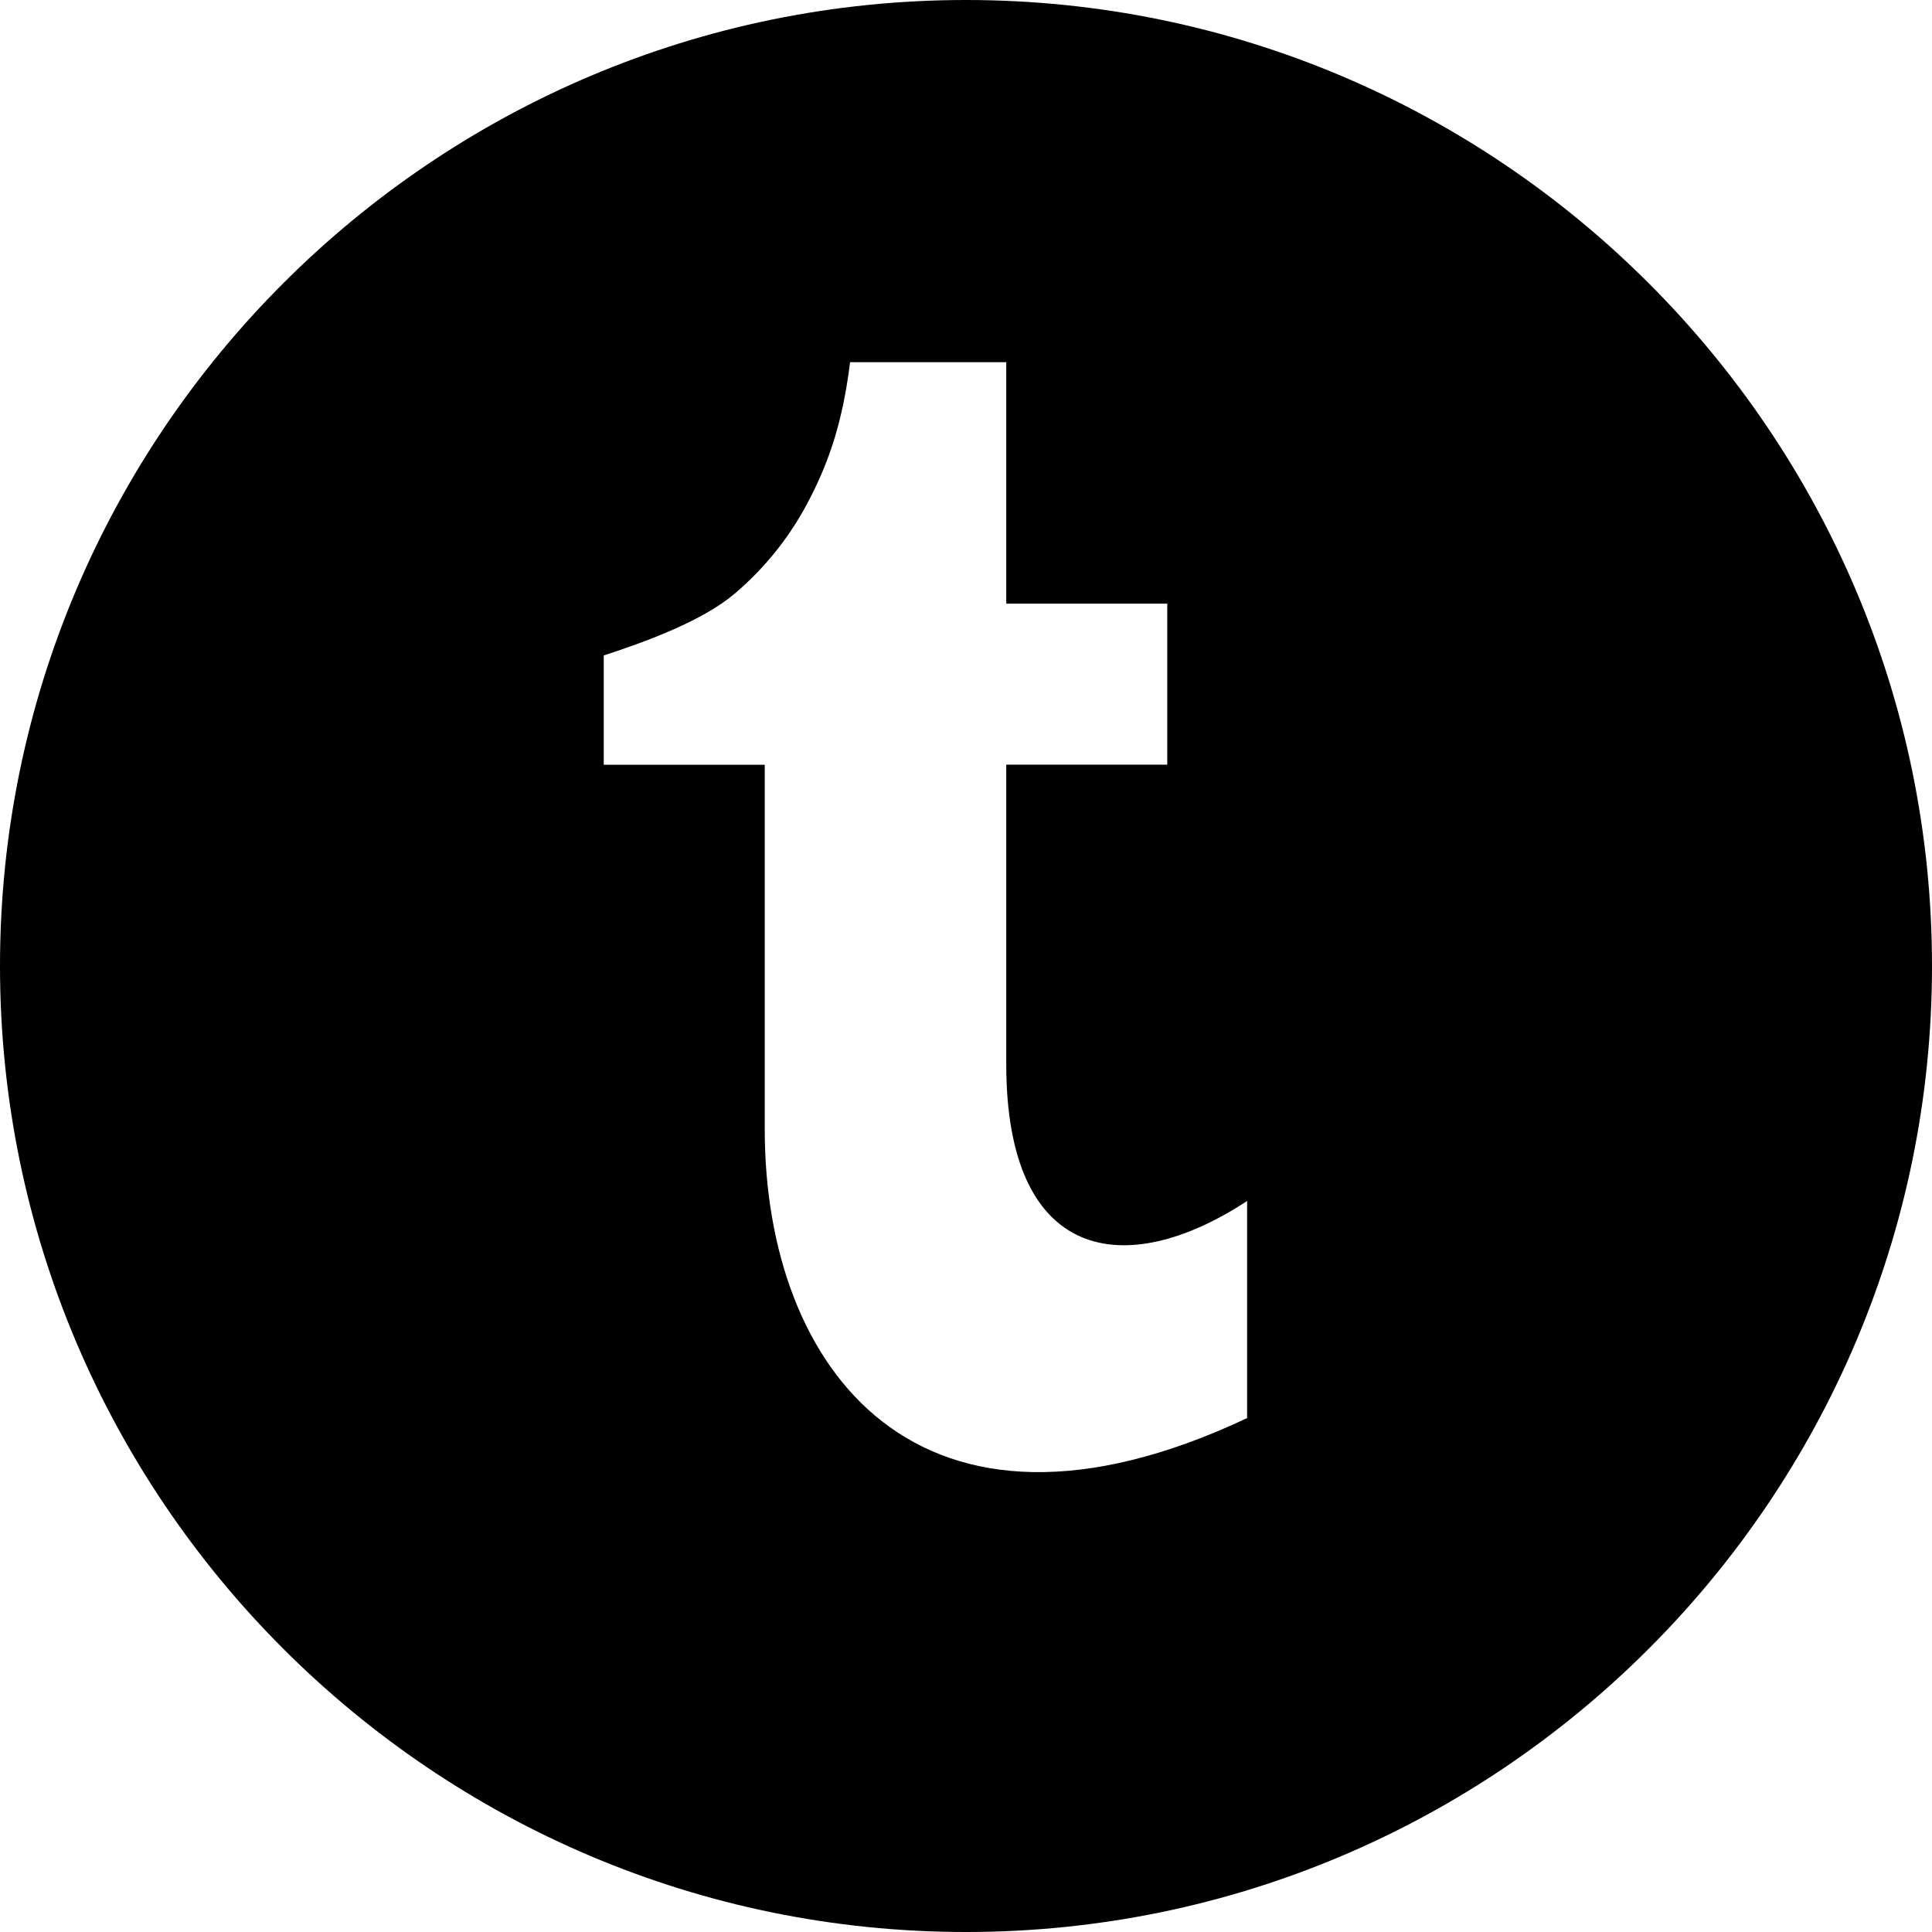
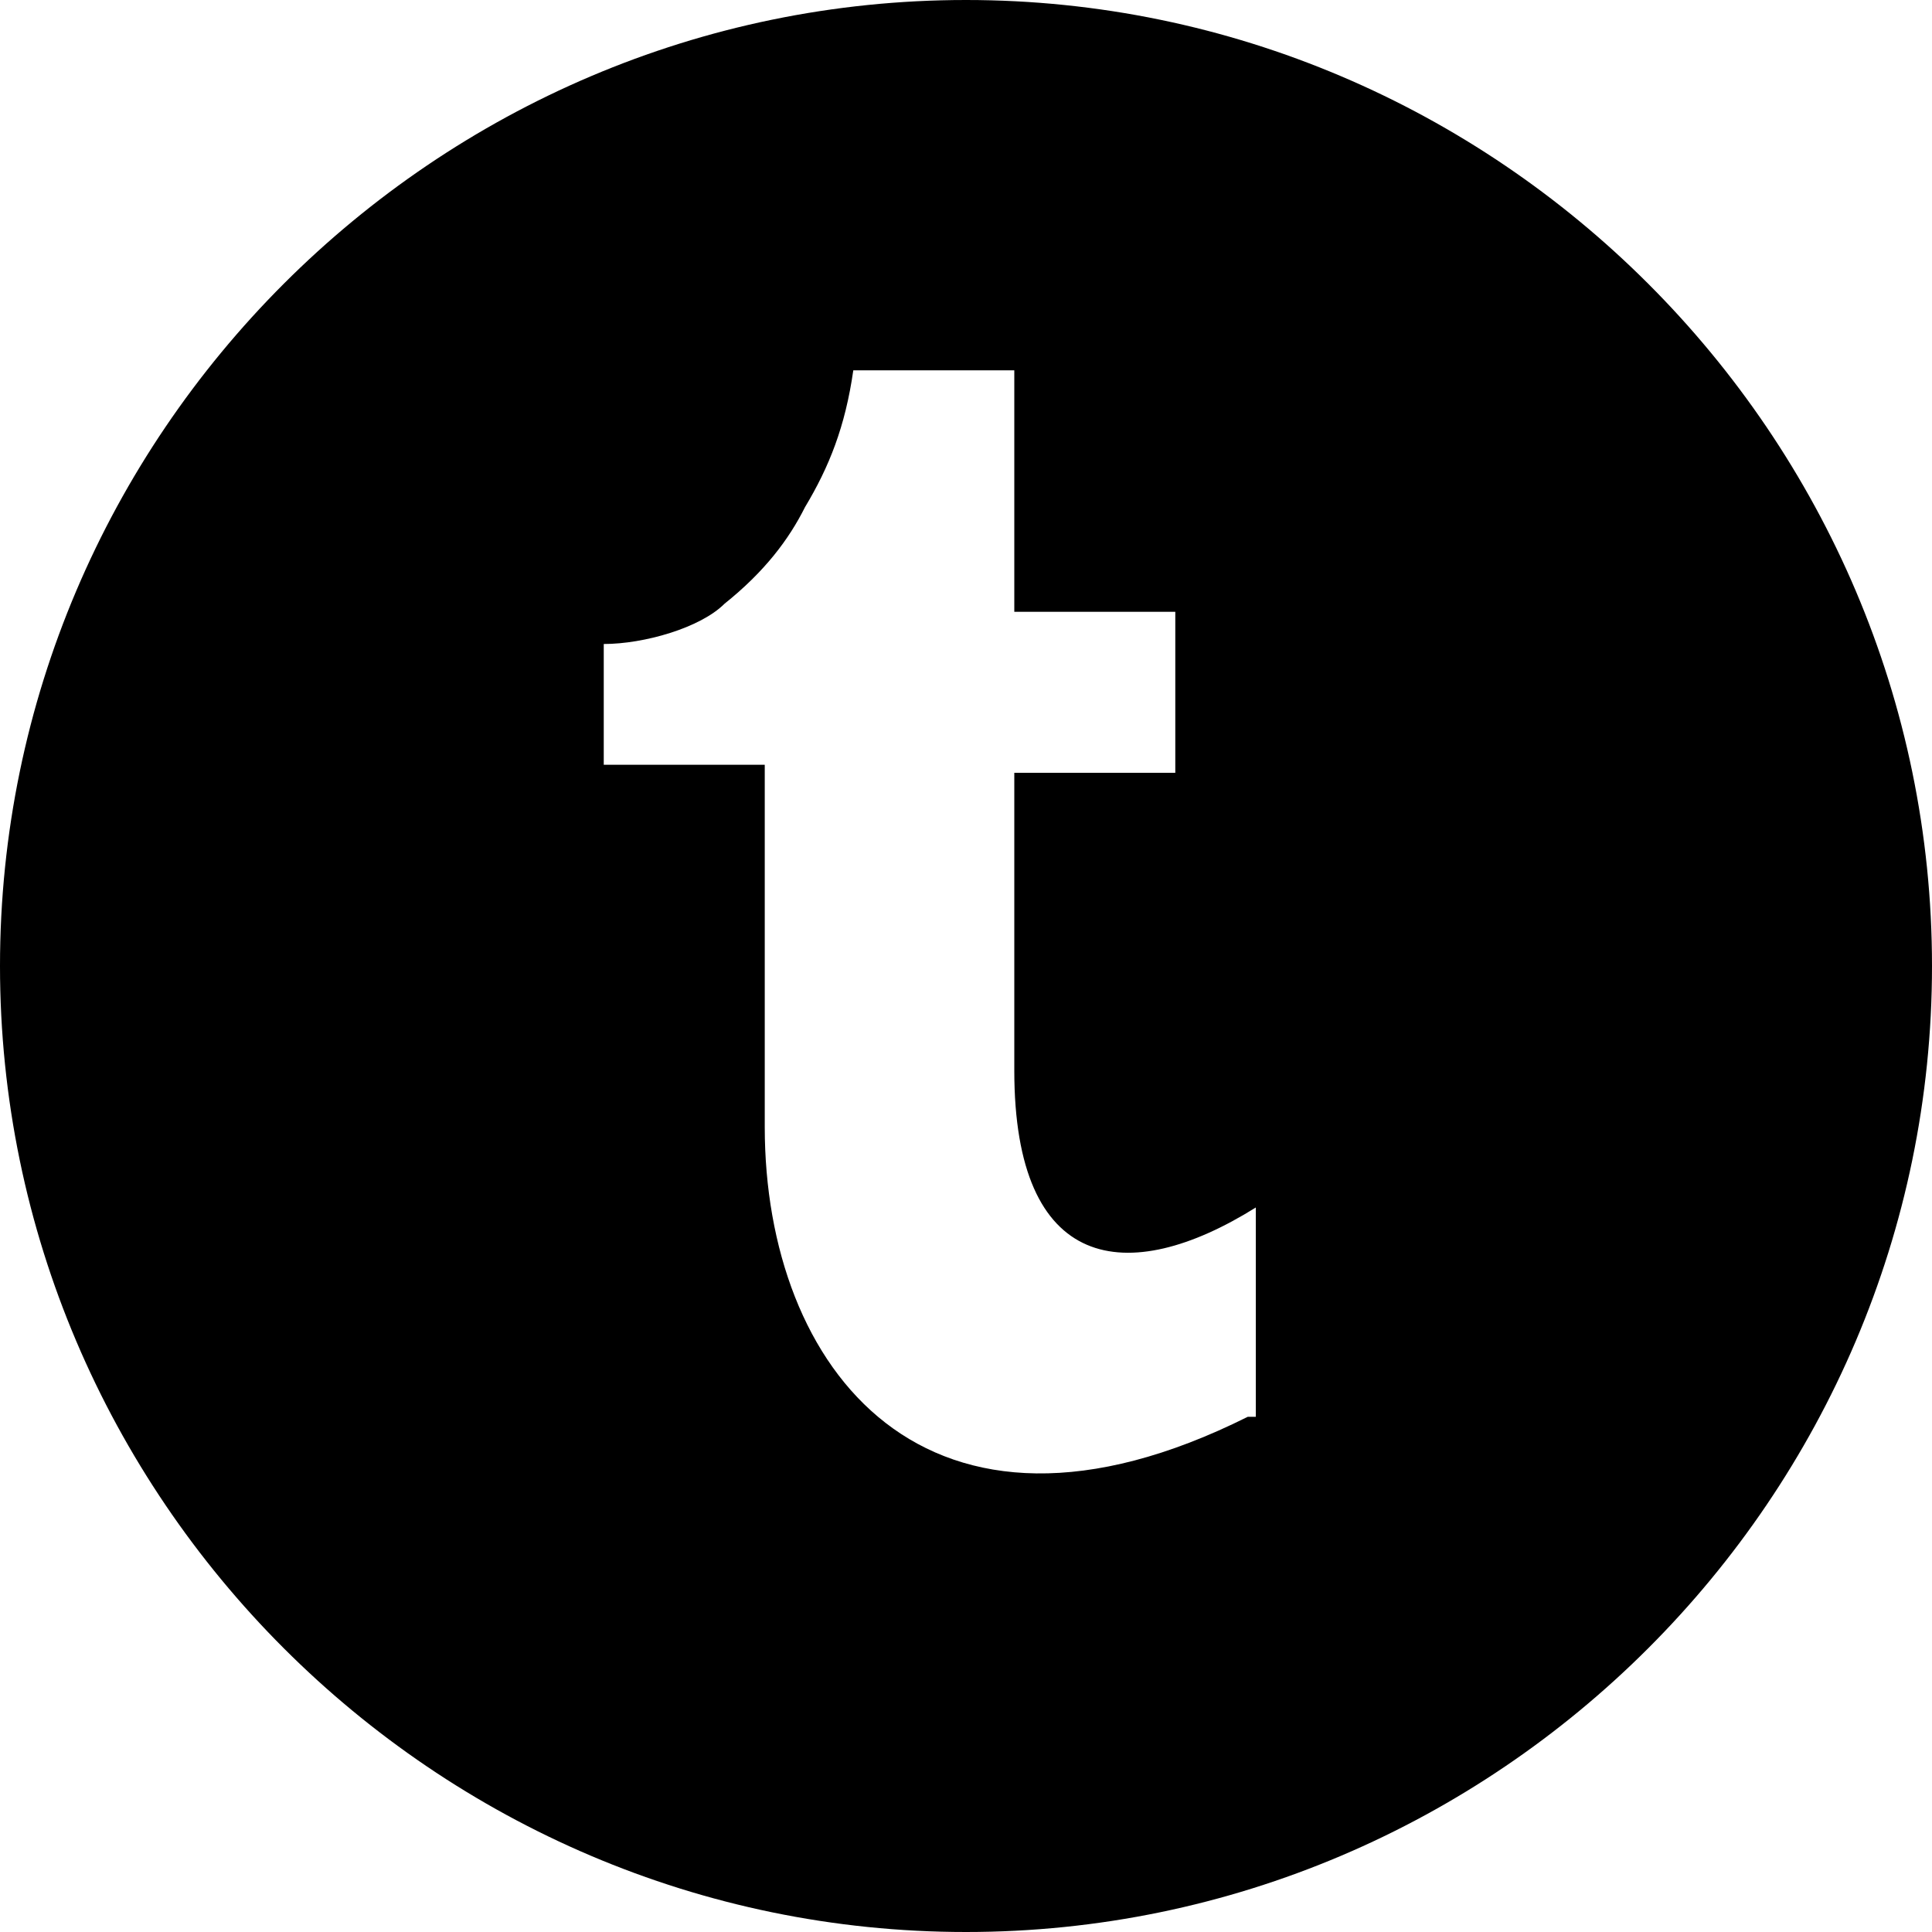
- <svg xmlns="http://www.w3.org/2000/svg" version="1.1" id="Filled_Icons" x="0px" y="0px" width="24px" height="24px" viewBox="0 0 24 24" enable-background="new 0 0 24 24" xml:space="preserve">
-   <path d="M12,0C5.383,0,0,5.383,0,12s5.383,12,12,12s12-5.383,12-12S18.617,0,12,0z M15.492,17.616C11.401,19.544,9.5,17,9.5,14.031  V9.5h-2V8.142c0.549-0.178,1.236-0.435,1.627-0.768c0.393-0.334,0.707-0.733,0.943-1.2c0.238-0.467,0.401-0.954,0.49-1.675H12.5v3h2  v2h-2v3.719c0,2.468,1.484,2.692,2.992,1.701V17.616z" />
+ <svg xmlns="http://www.w3.org/2000/svg" viewBox="0 0 24 24">
+   <path d="M12 0C5.4 0 0 5.4 0 12s5.4 12 12 12 12-5.4 12-12S18.6 0 12 0zm3.5 17.6c-4 2-6-.6-6-3.6V9.5h-2V8C8 8 8.7 7.8 9 7.5c.5-.4.8-.8 1-1.2.3-.5.5-1 .6-1.7h2v3h2v2h-2v3.7c0 2.5 1.4 2.7 3 1.7v2.6z" />
</svg>
